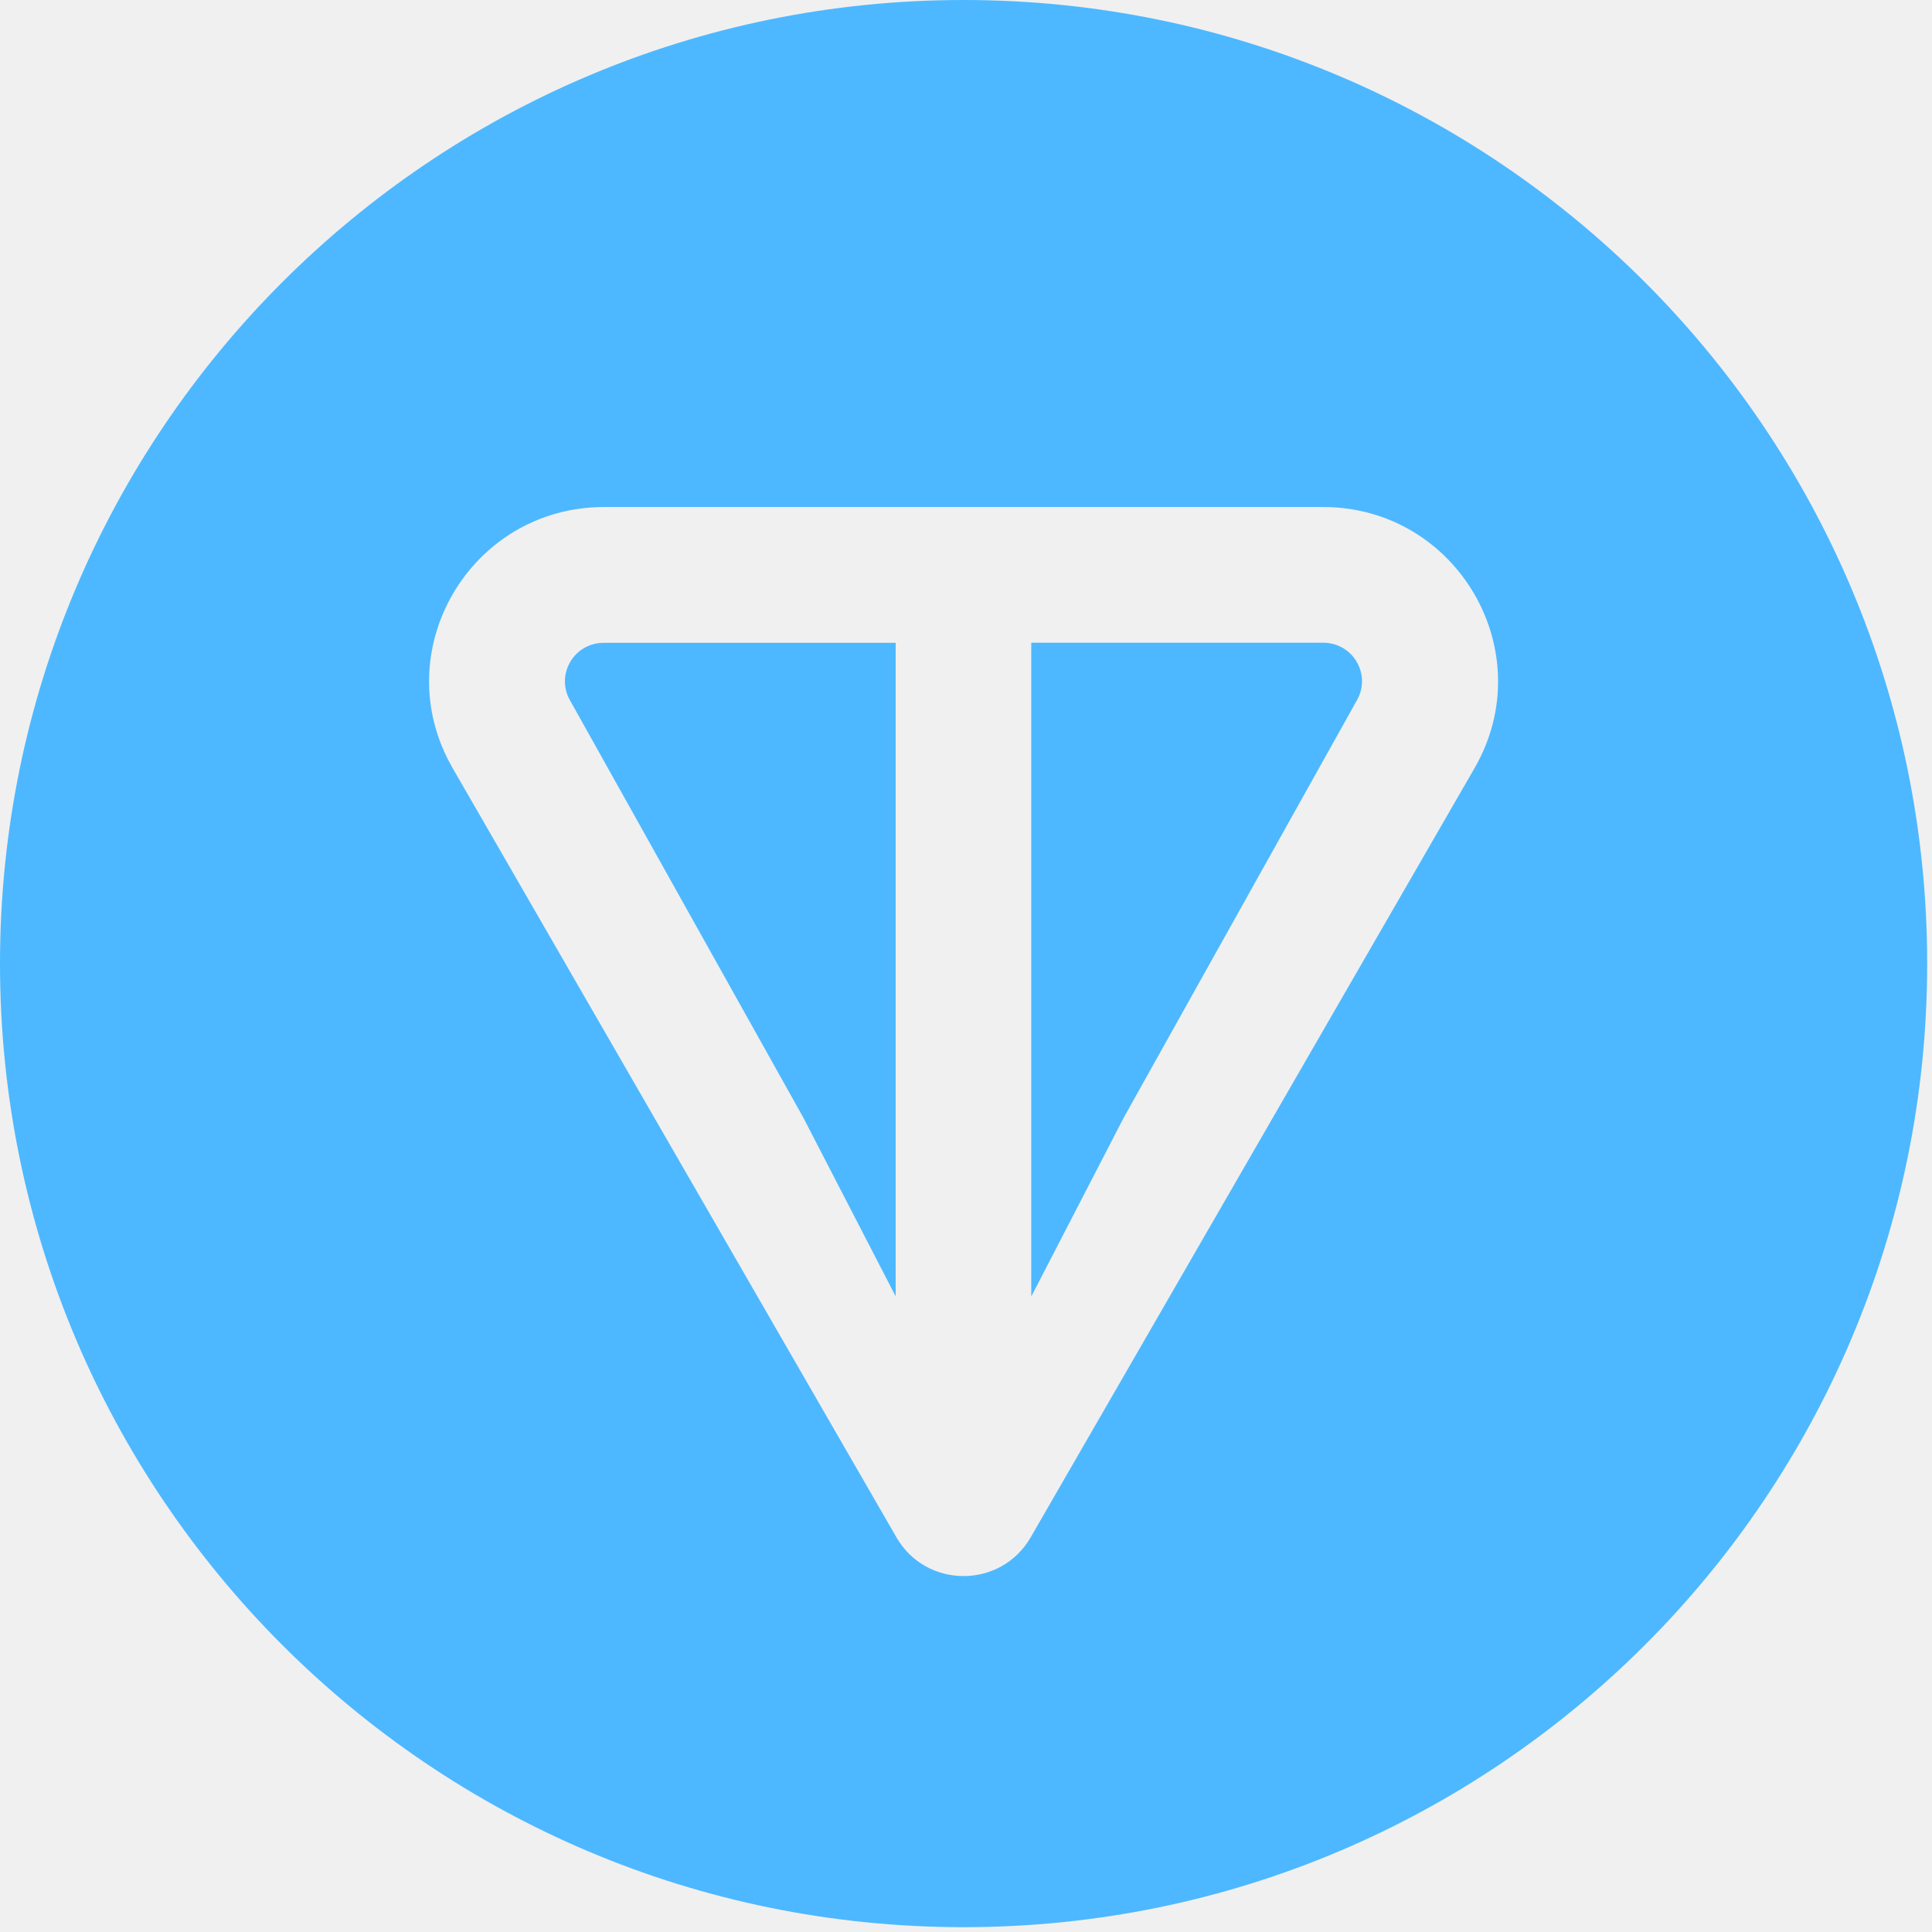
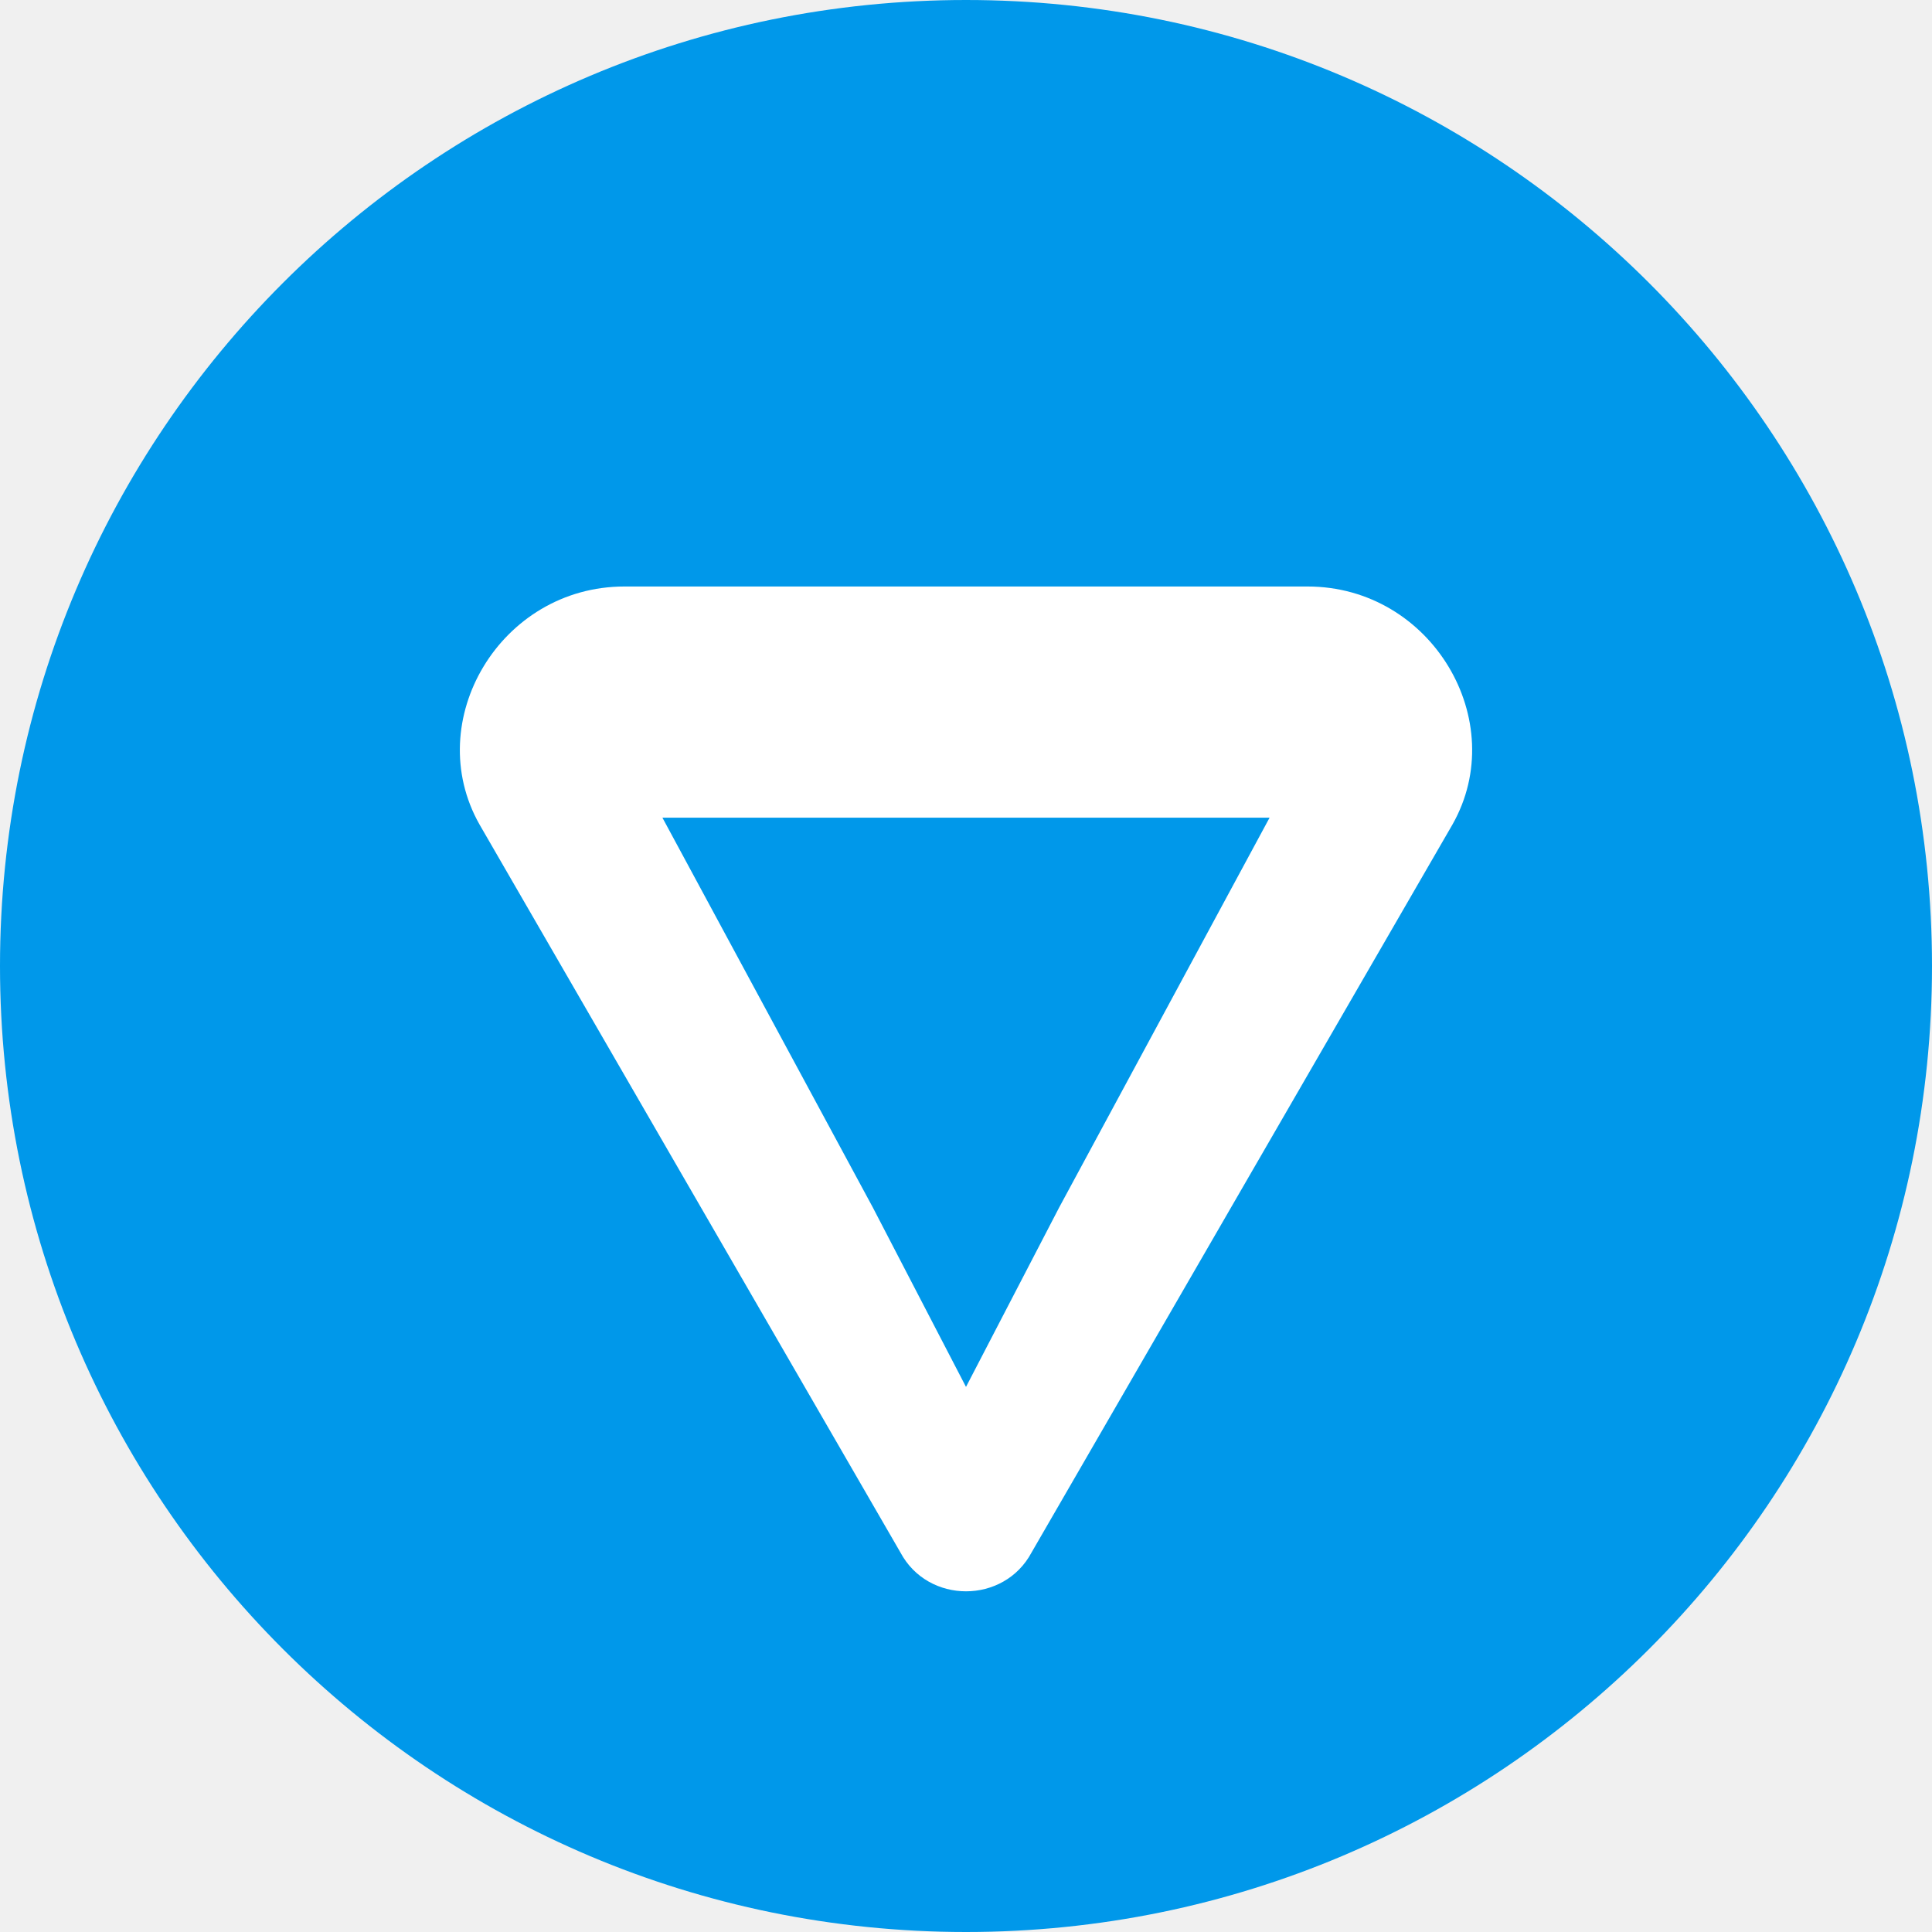
- <svg xmlns="http://www.w3.org/2000/svg" width="237" height="237" viewBox="0 0 237 237" fill="none">
-   <path d="M118.204 0C183.486 0 236.408 52.922 236.408 118.205C236.408 183.487 183.486 236.408 118.204 236.408C52.922 236.408 0 183.487 0 118.205C0 52.922 52.922 0 118.204 0ZM74.101 62.197C57.68 62.197 47.268 79.912 55.531 94.235L109.964 188.582C113.619 194.922 122.781 194.922 126.436 188.582L180.88 94.235C189.132 79.934 178.72 62.197 162.31 62.197H74.101ZM162.288 78.841C166.031 78.841 168.234 82.812 166.45 85.907L137.856 137.091L137.851 137.099L126.506 159.046V78.841H162.288ZM109.872 78.852V159.024L98.538 137.088L98.533 137.08L69.929 85.921L69.847 85.772C68.213 82.7 70.405 78.852 74.09 78.852H109.872Z" fill="#4DB8FF" />
+ <svg xmlns="http://www.w3.org/2000/svg" viewBox="0 0 56 56" fill="none">
+   <circle cx="28" cy="28" r="28" fill="#0098EA" />
+   <path fill="#fff" d="M37.9 17H18.1c-3.6 0-5.9 3.9-4.2 6.9l12.2 21.1c.8 1.5 3 1.5 3.8 0l12.2-21.1c1.7-3-.6-6.9-4.2-6.9Zm-9.9 23.2-2.7-5.2-6.1-11.3h17.6L30.7 35l-2.7 5.2Z" />
</svg>
